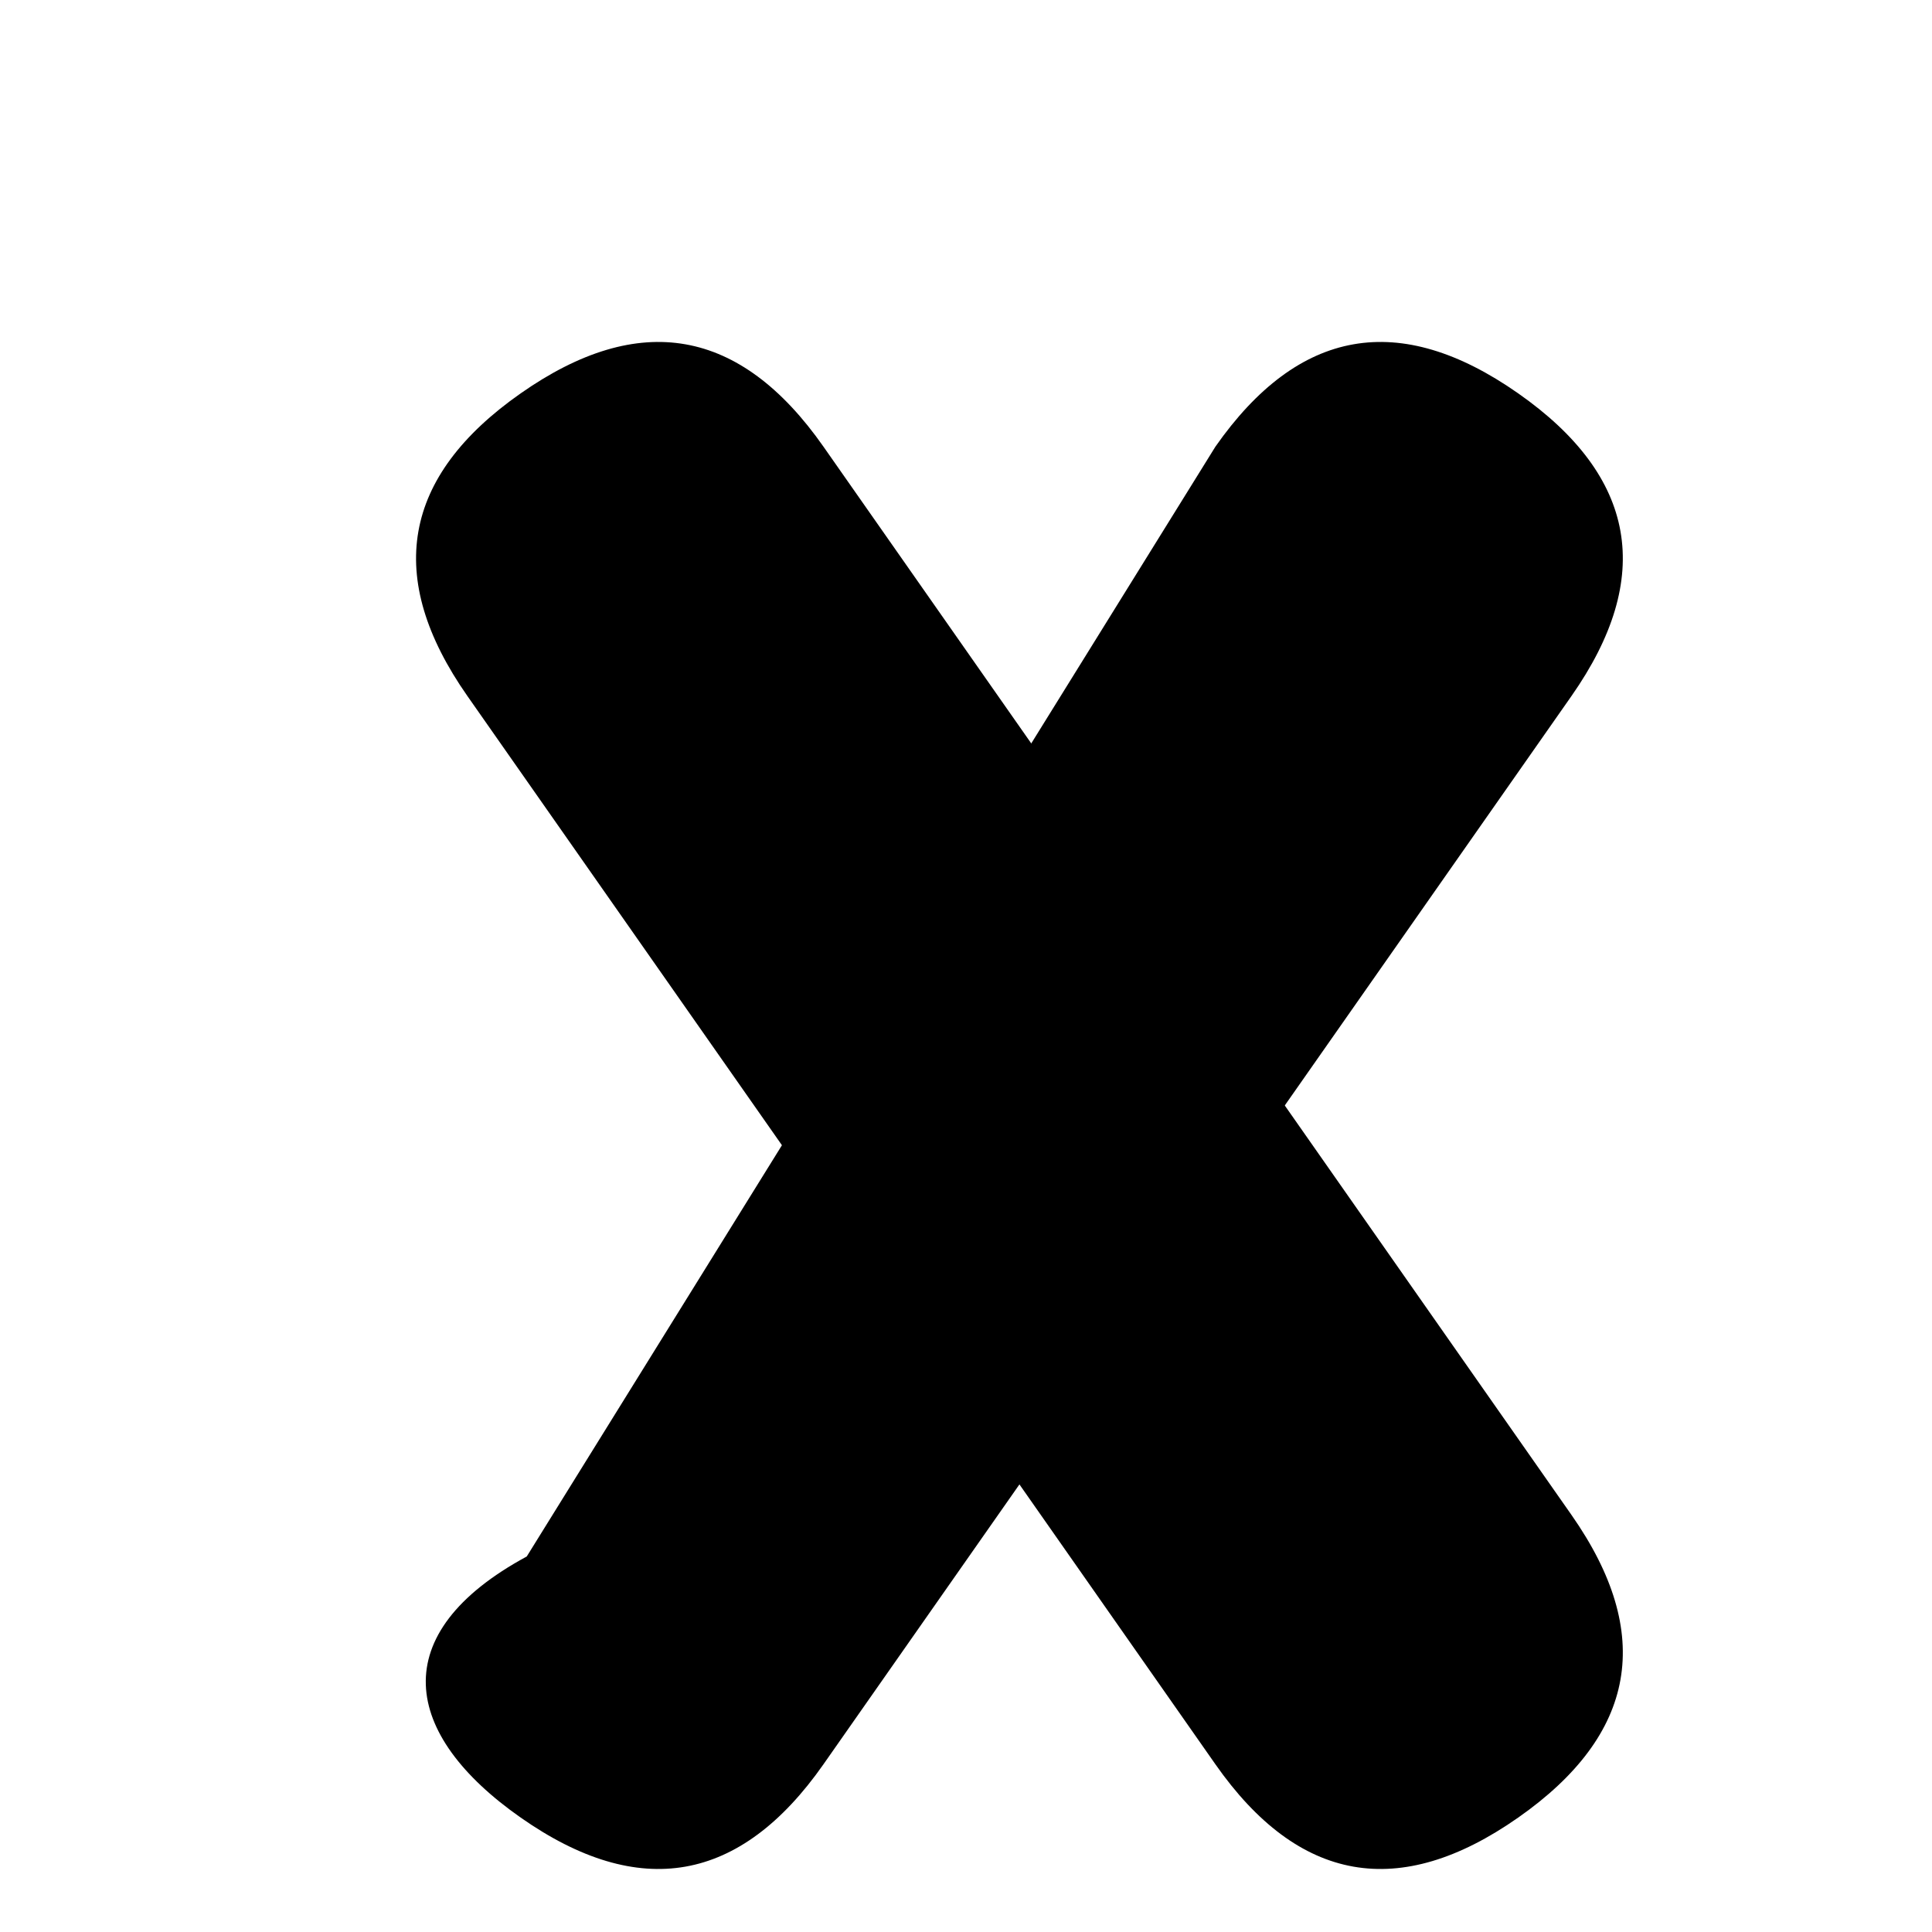
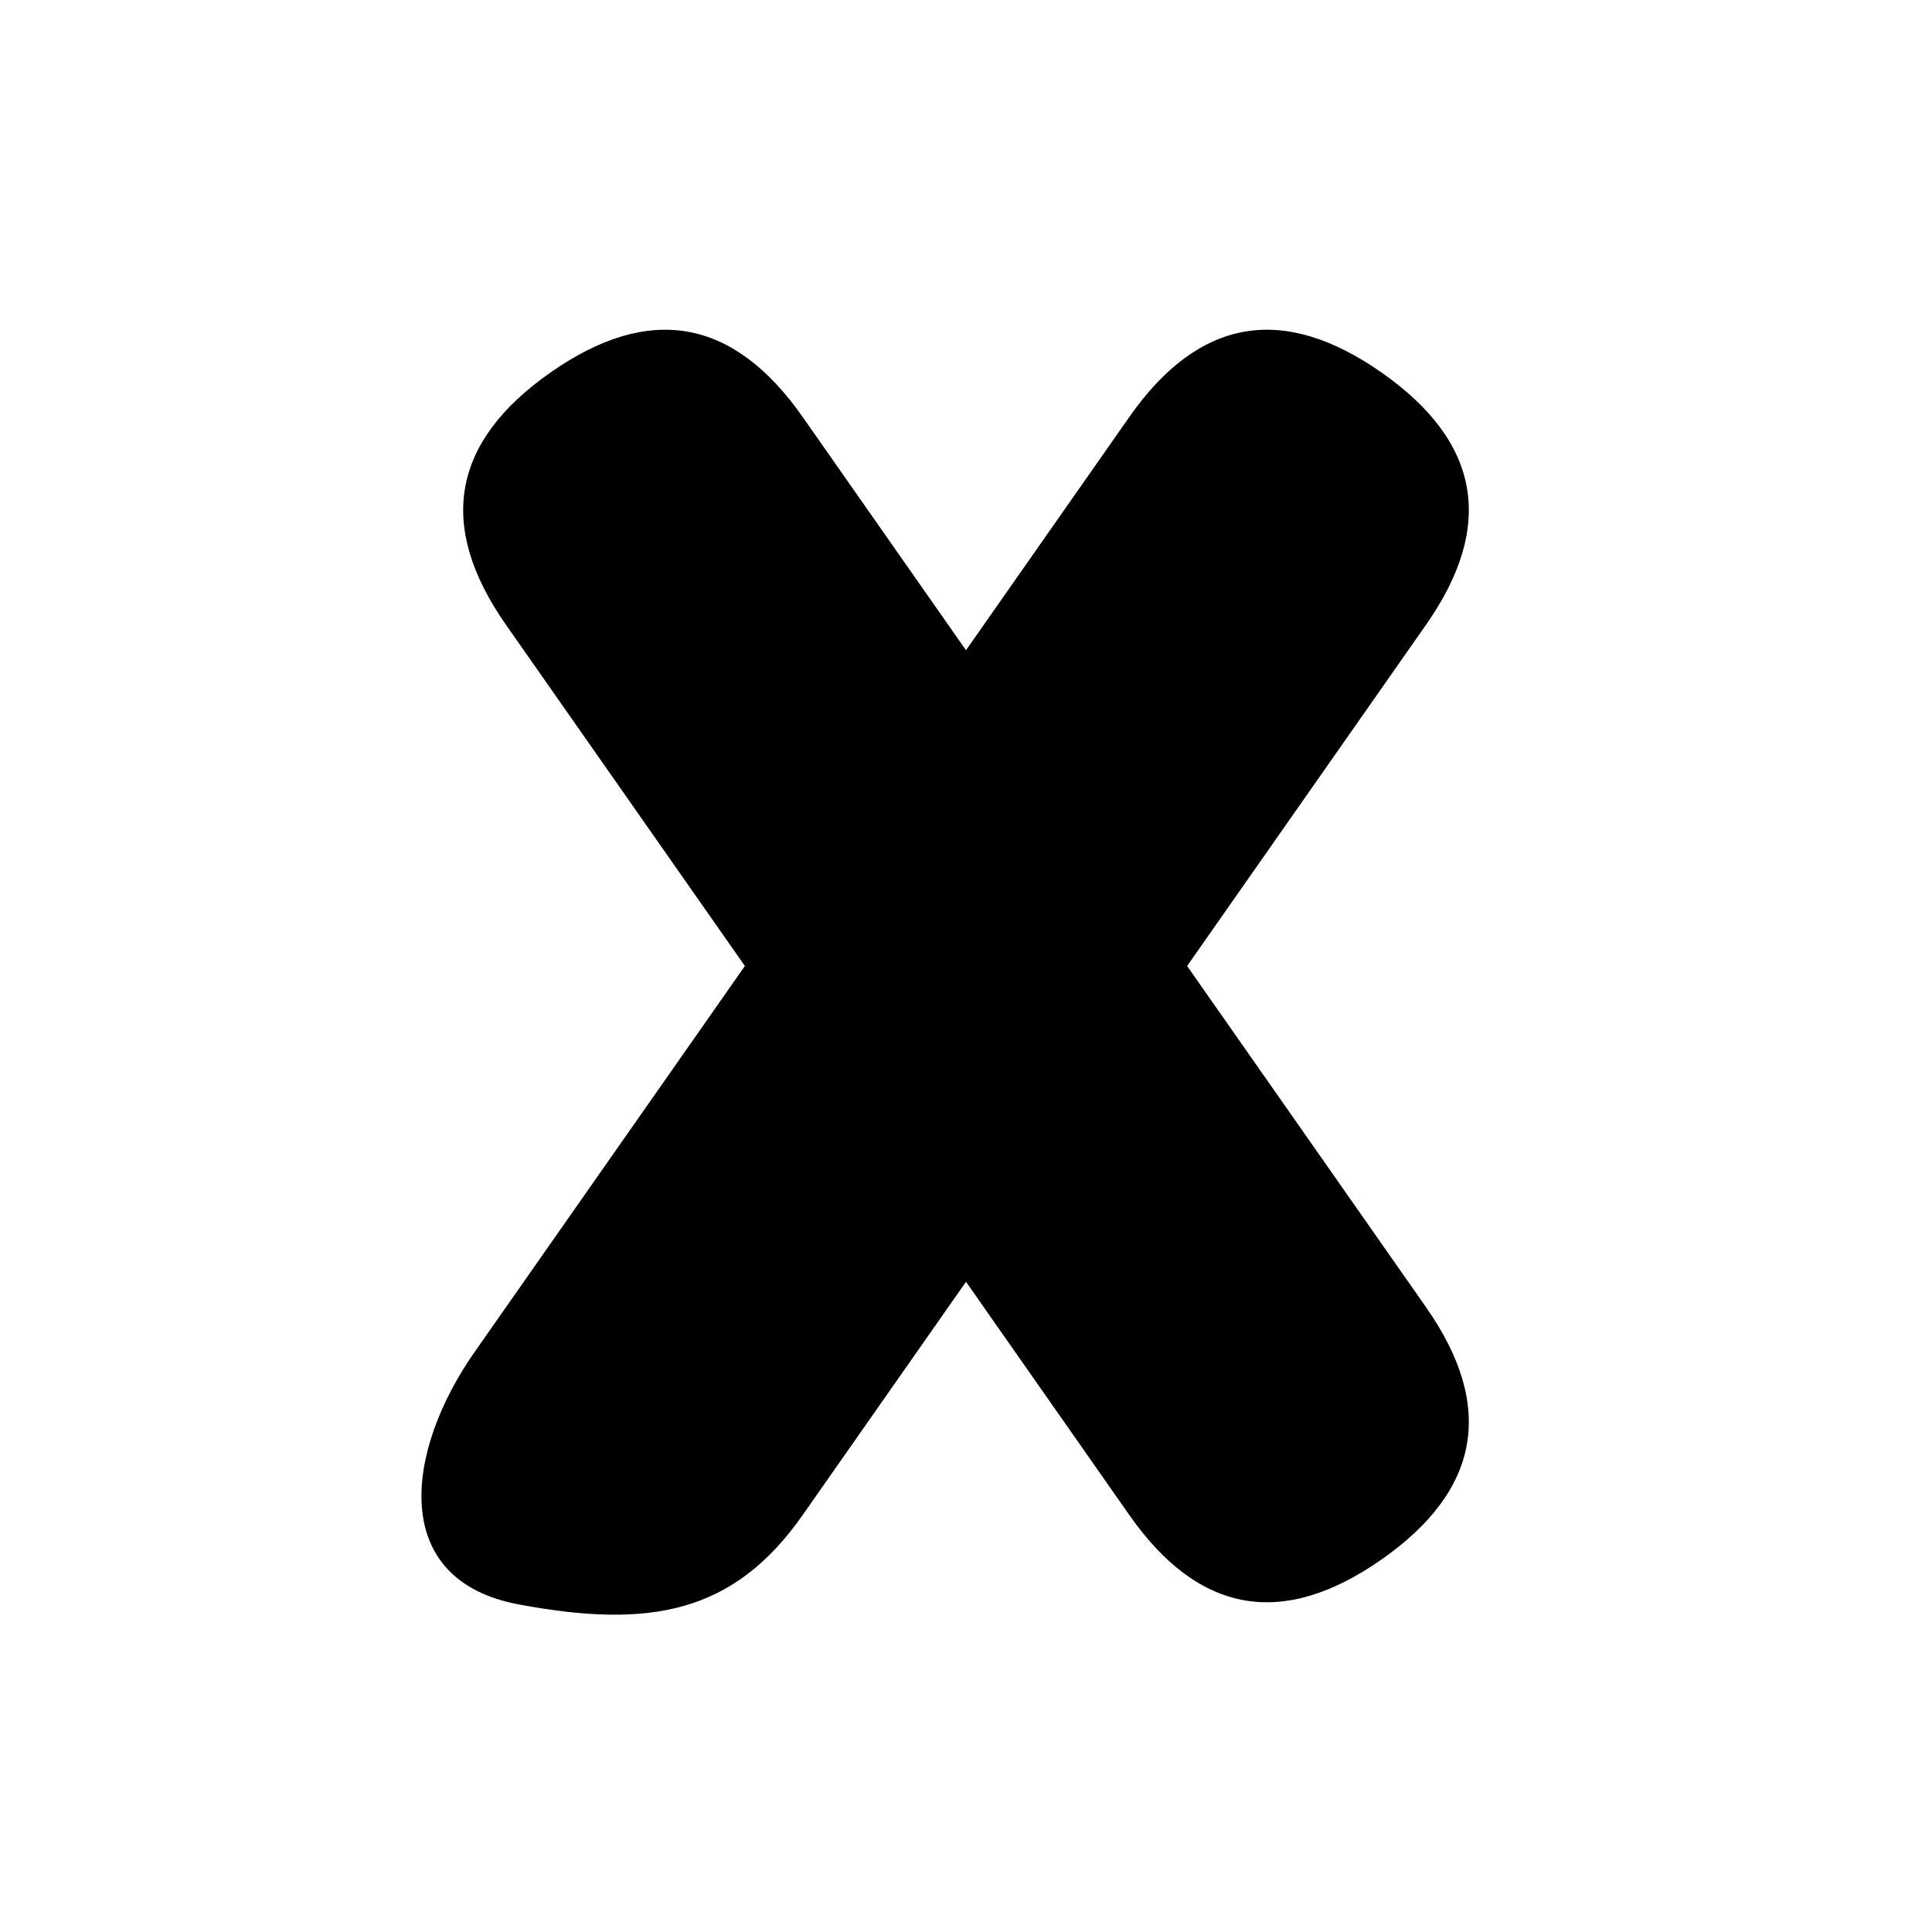
<svg xmlns="http://www.w3.org/2000/svg" width="16" height="16" viewBox="0 0 16 16">
-   <g transform="translate(2 6.5) rotate(55 6 1.5) scale(1.2)">
+   <g transform="translate(2 6.5) rotate(55 6 1.5)">
    <path d="m1.5 3c-1 0-1.5-.5-1.5-1.5s.5-1.5 1.5-1.5h9c1 0 1.5.5 1.5 1.5s-.5 1.5-1.5 1.5" />
-     <path d="m1.5 3c-1 0-1.5-.5-1.5-1.5s.5-1.5 1.5-1.5h9c1 0 1.5.5 1.5 1.5s-.5 1.5-1.5 1" transform="rotate(70 6 1.5)" />
+     <path d="m1.5 3c-1 0-1.5-.5-1.5-1.5s.5-1.5 1.5-1.5h9c1 0 1.5.5 1.955 1.5s-.5 1.5-1.5 1.5" transform="rotate(70 6 1.5)" />
  </g>
</svg>
